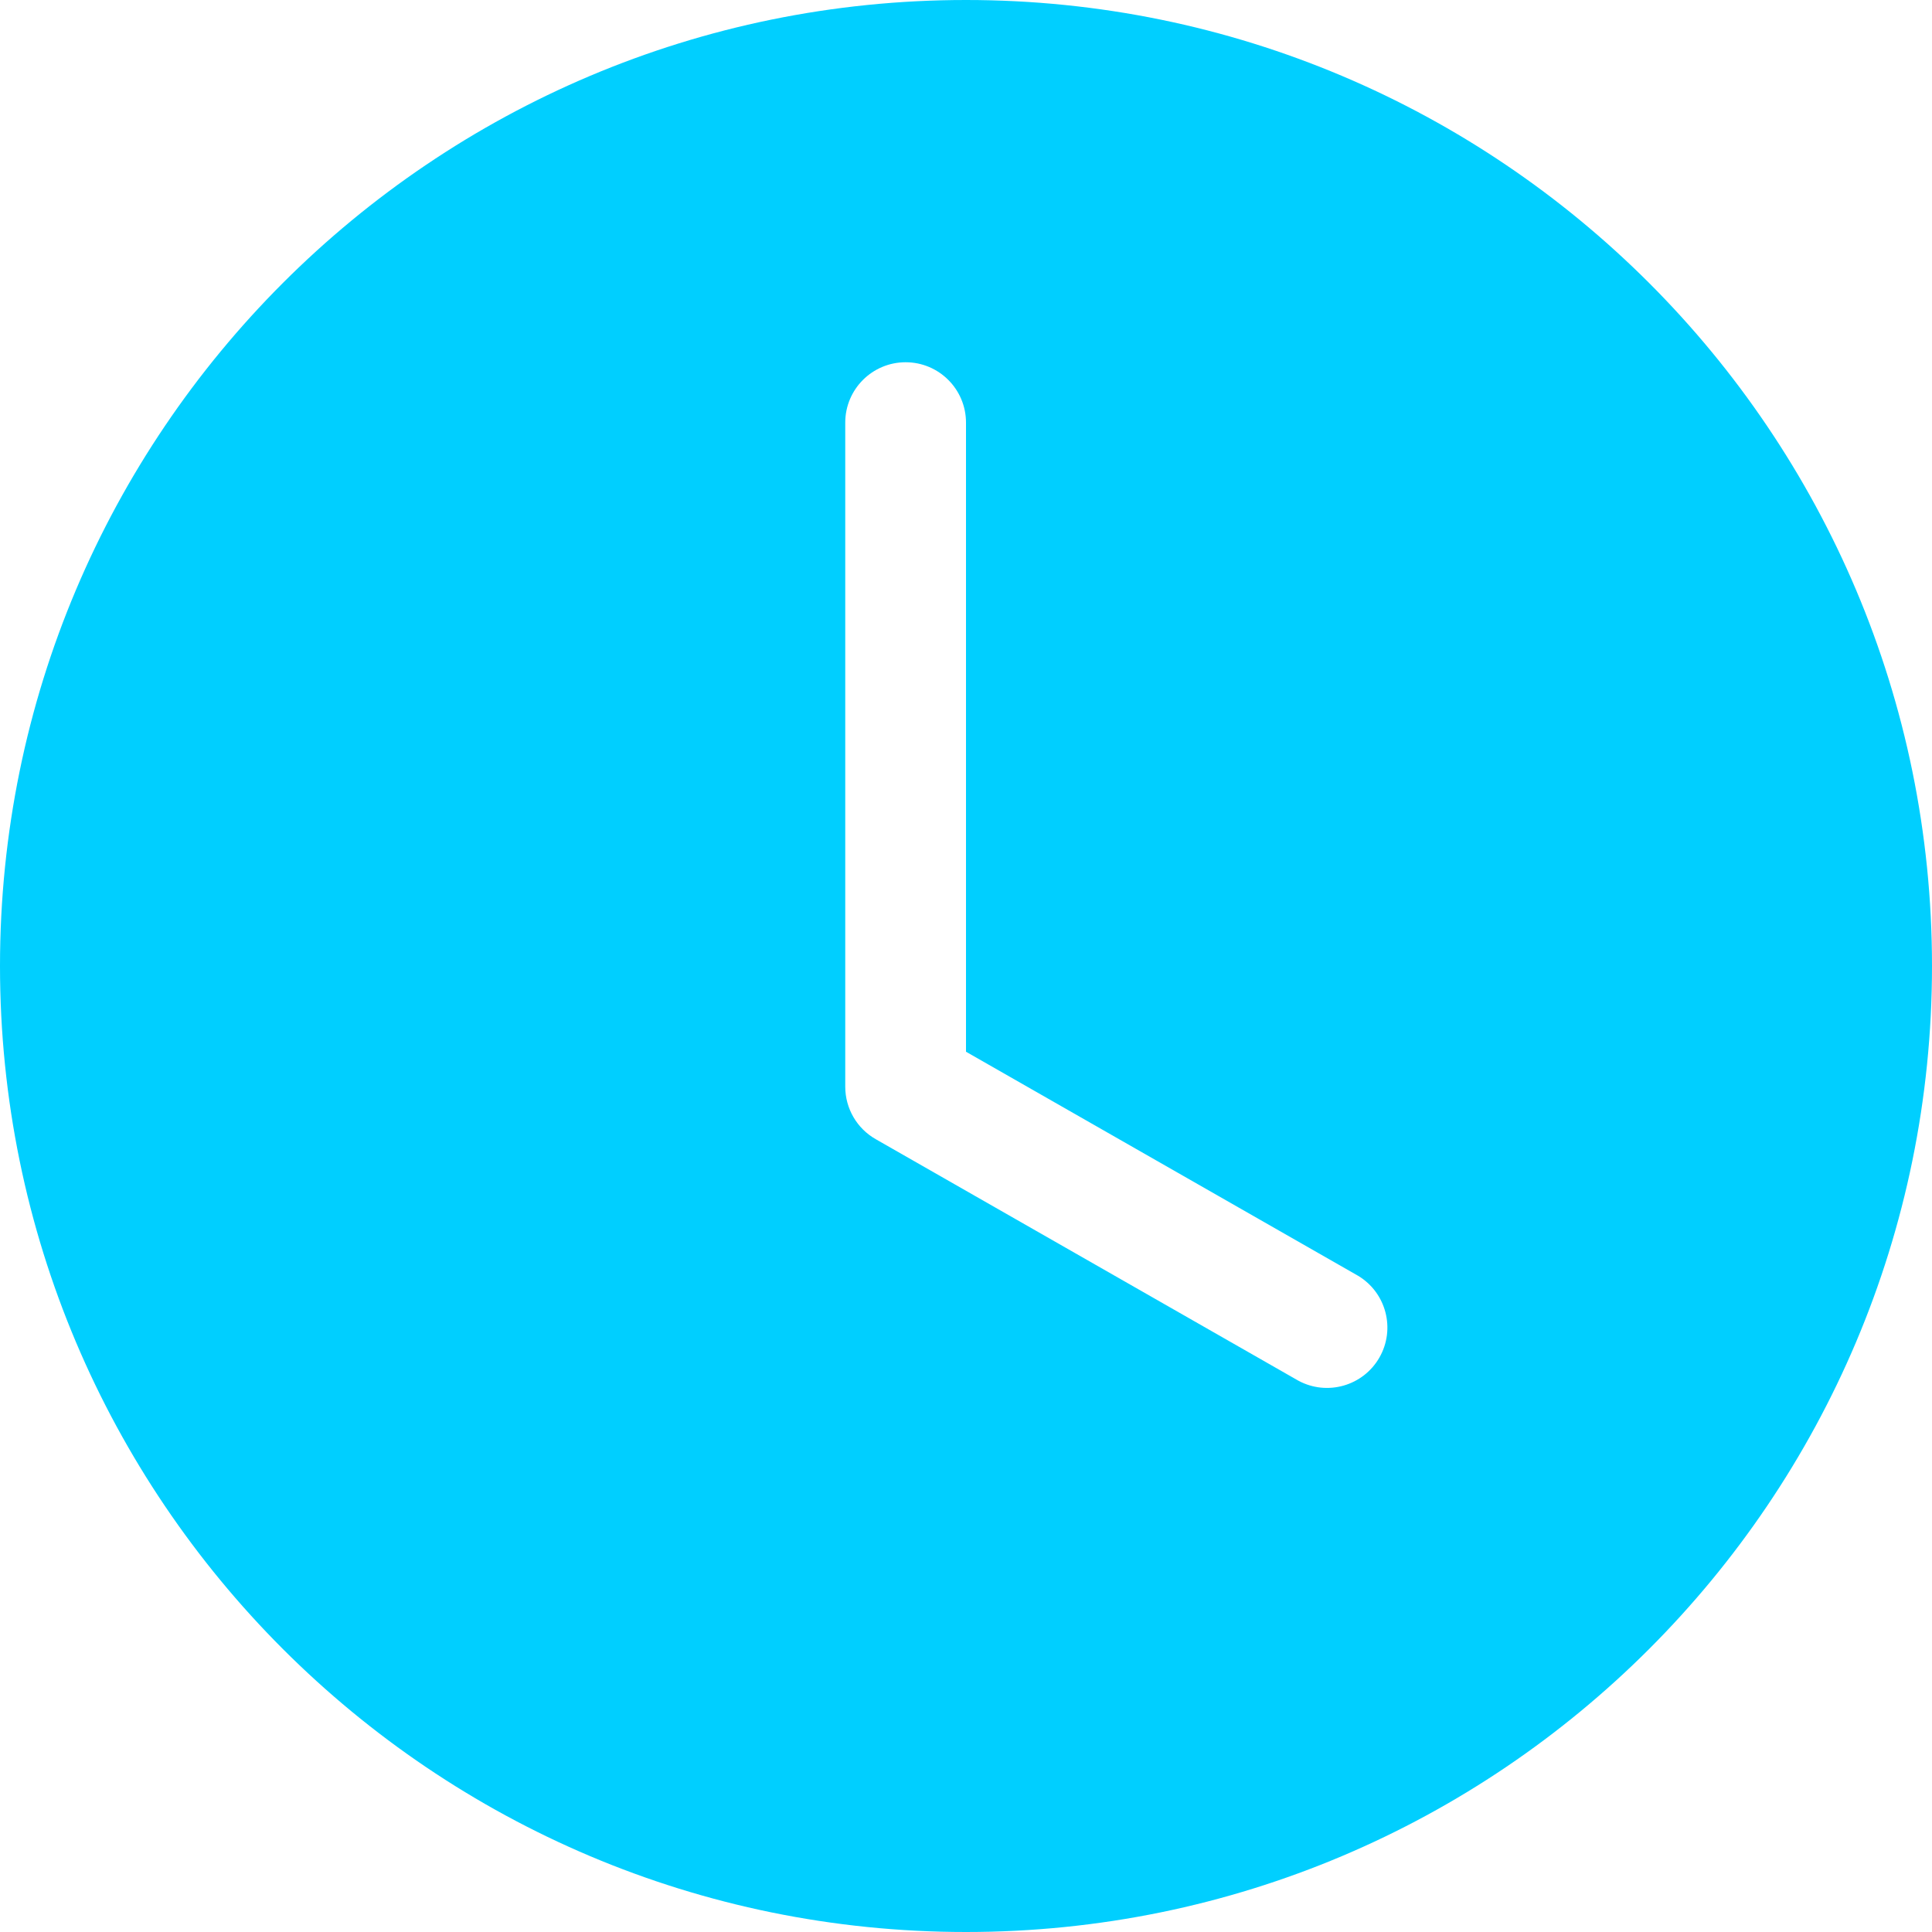
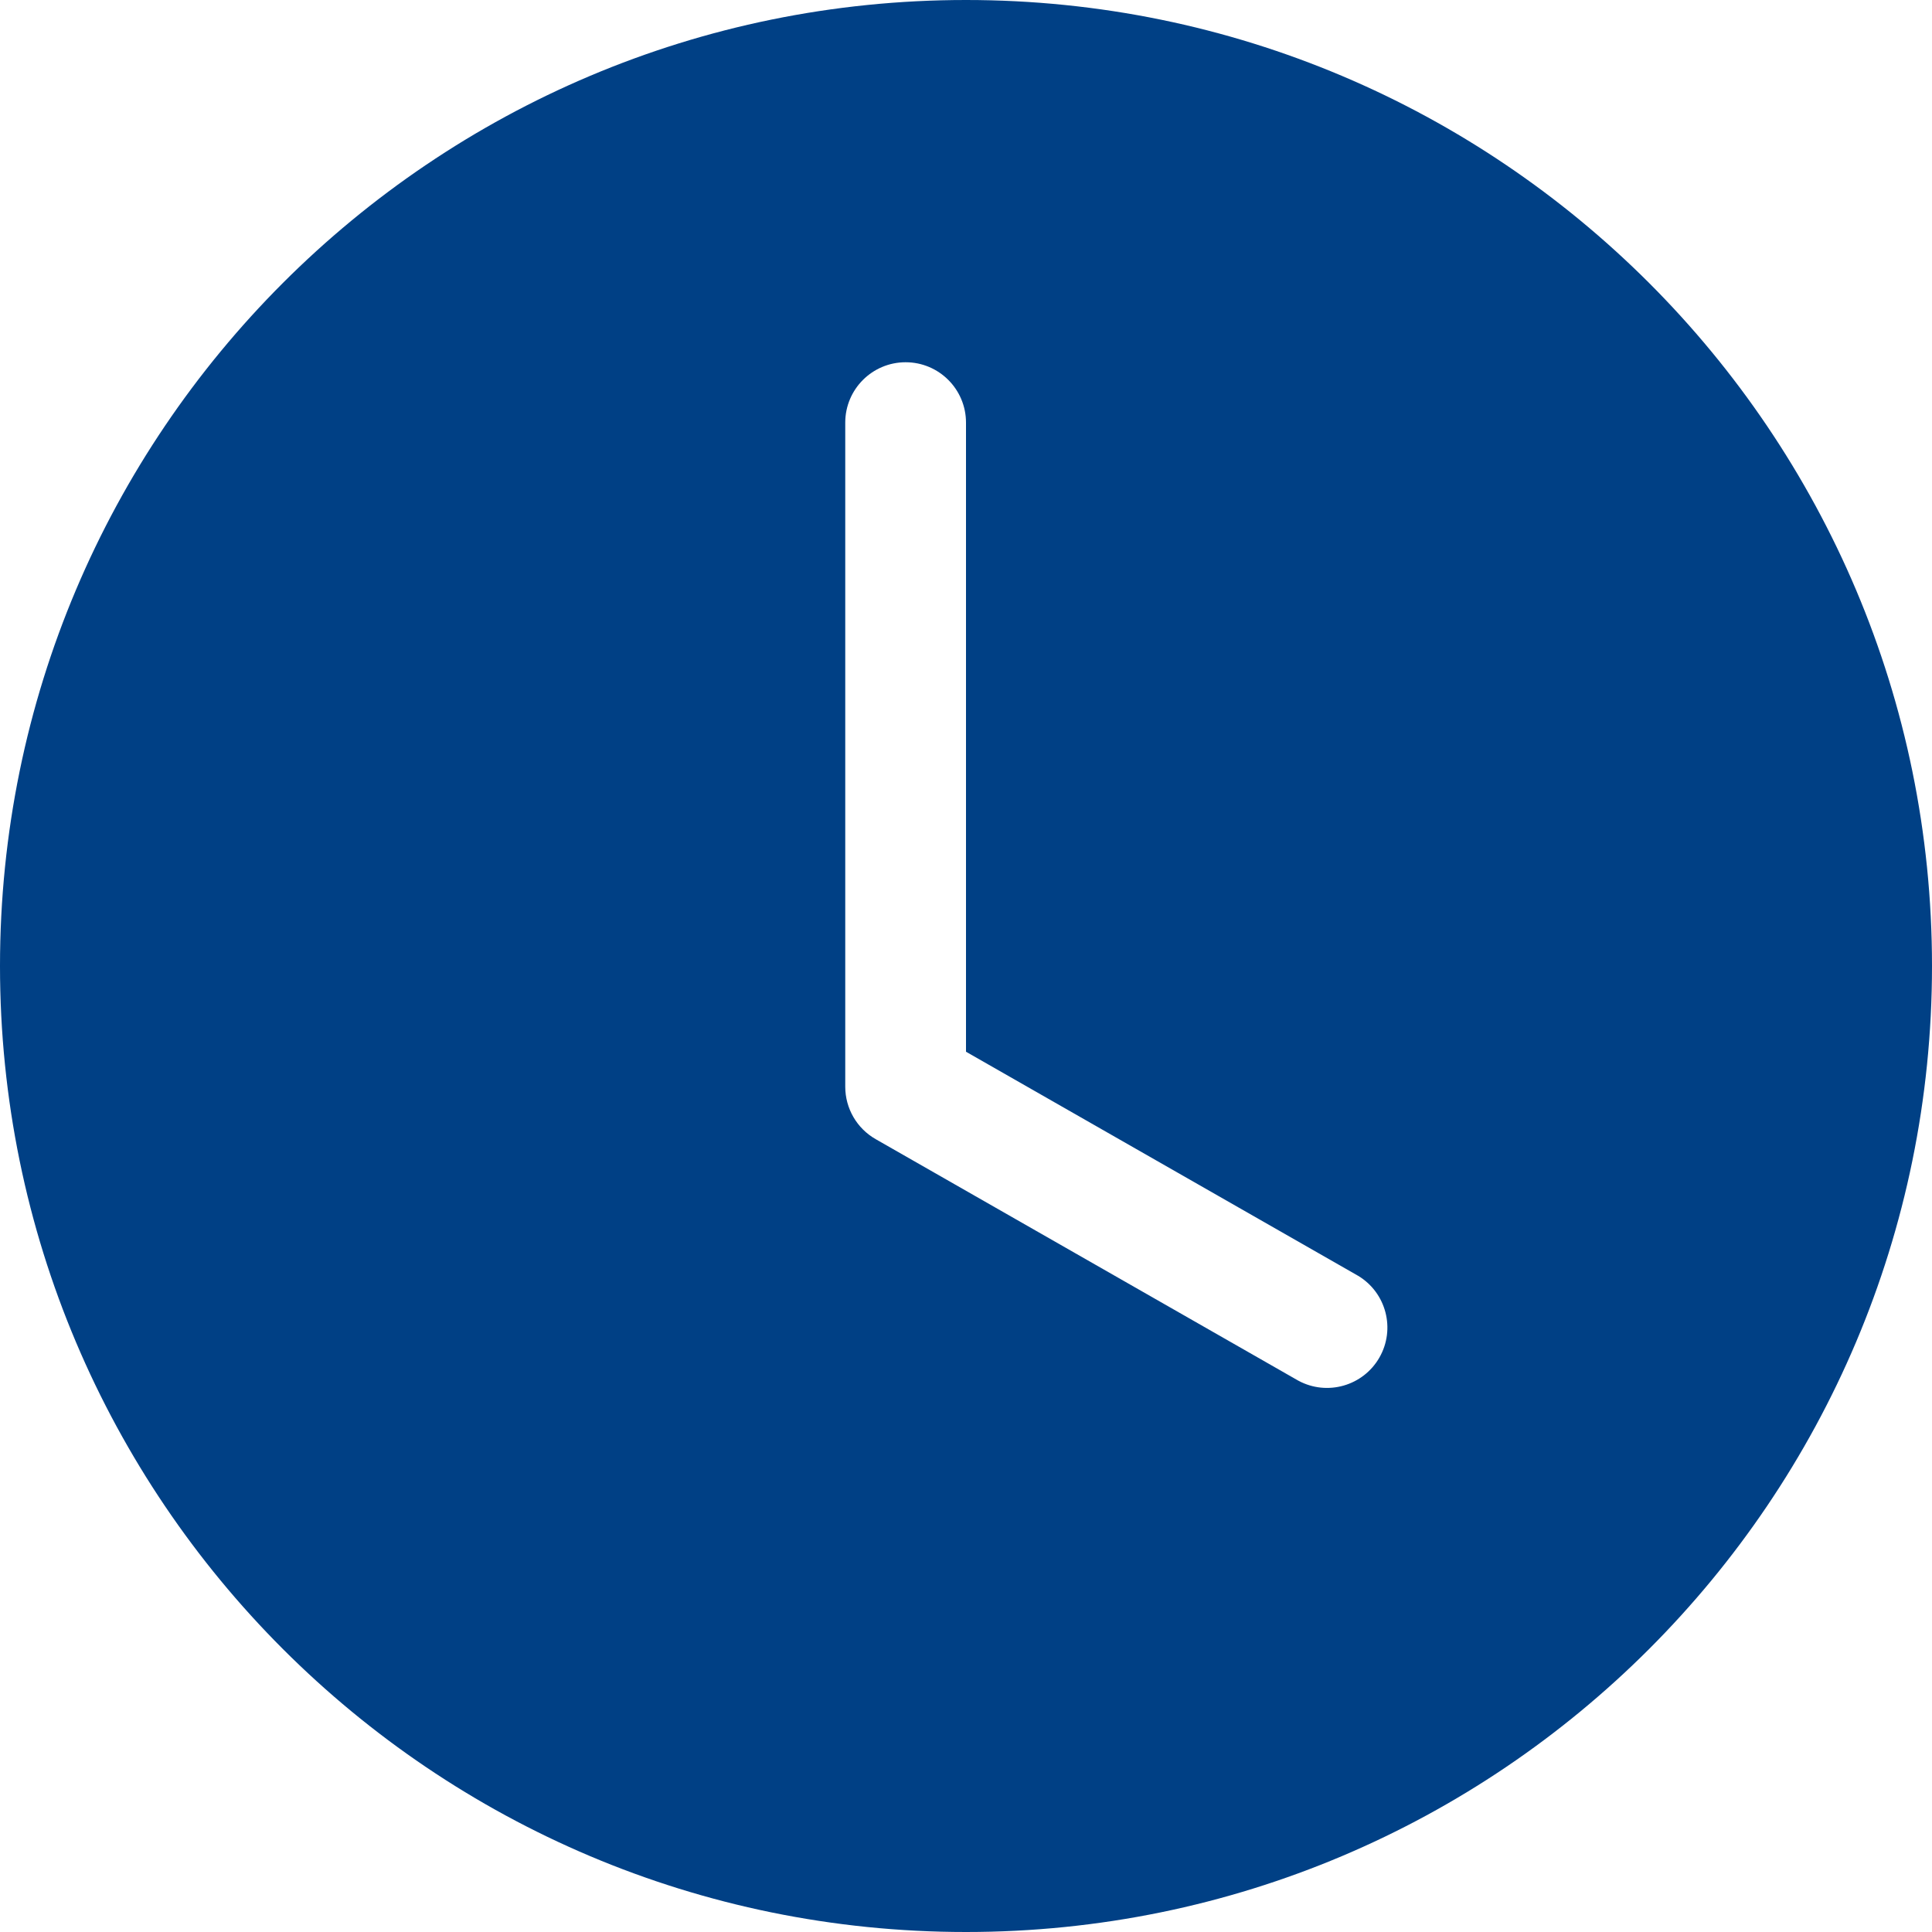
- <svg xmlns="http://www.w3.org/2000/svg" width="16" height="16" fill="#00cfff" class="bi bi-clock-fill" viewBox="0 0 16 16">
+ <svg xmlns="http://www.w3.org/2000/svg" width="16" height="16" fill="#004085" class="bi bi-clock-fill" viewBox="0 0 16 16">
  <path d="M16 8A8 8 0 1 1 0 8a8 8 0 0 1 16 0M8 3.5a.5.5 0 0 0-1 0V9a.5.5 0 0 0 .252.434l3.5 2a.5.5 0 0 0 .496-.868L8 8.71z" />
</svg>
